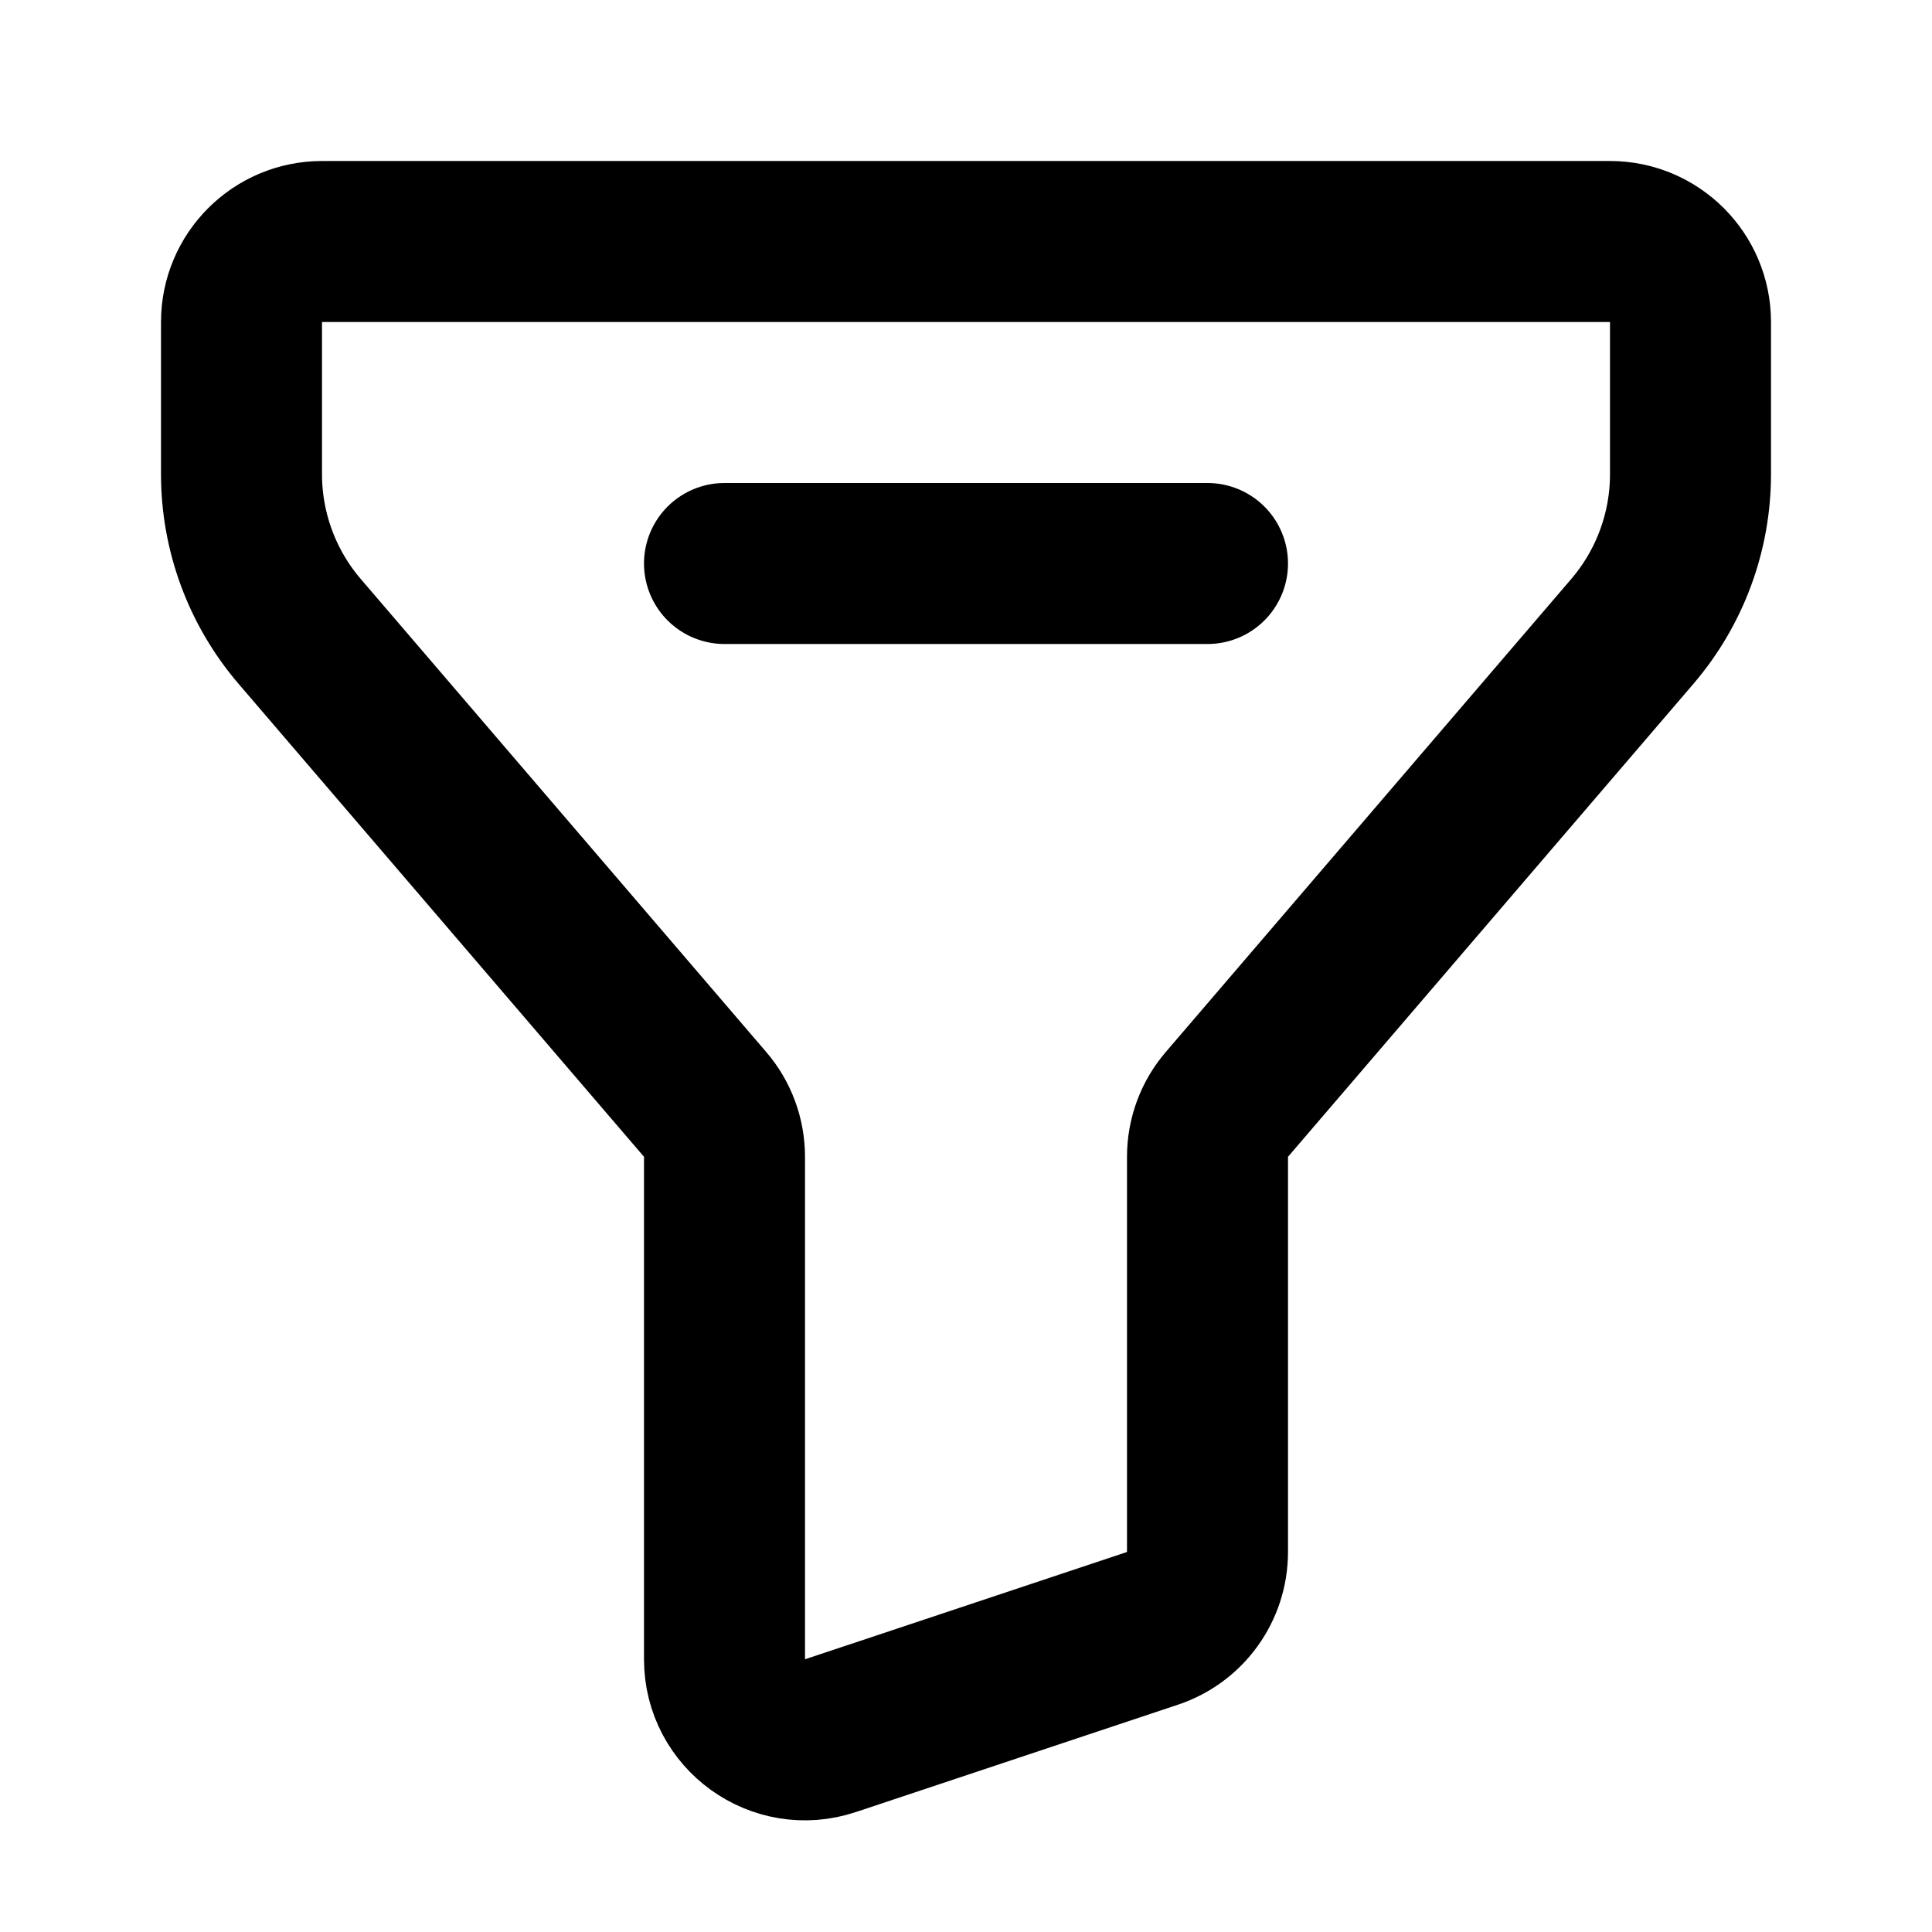
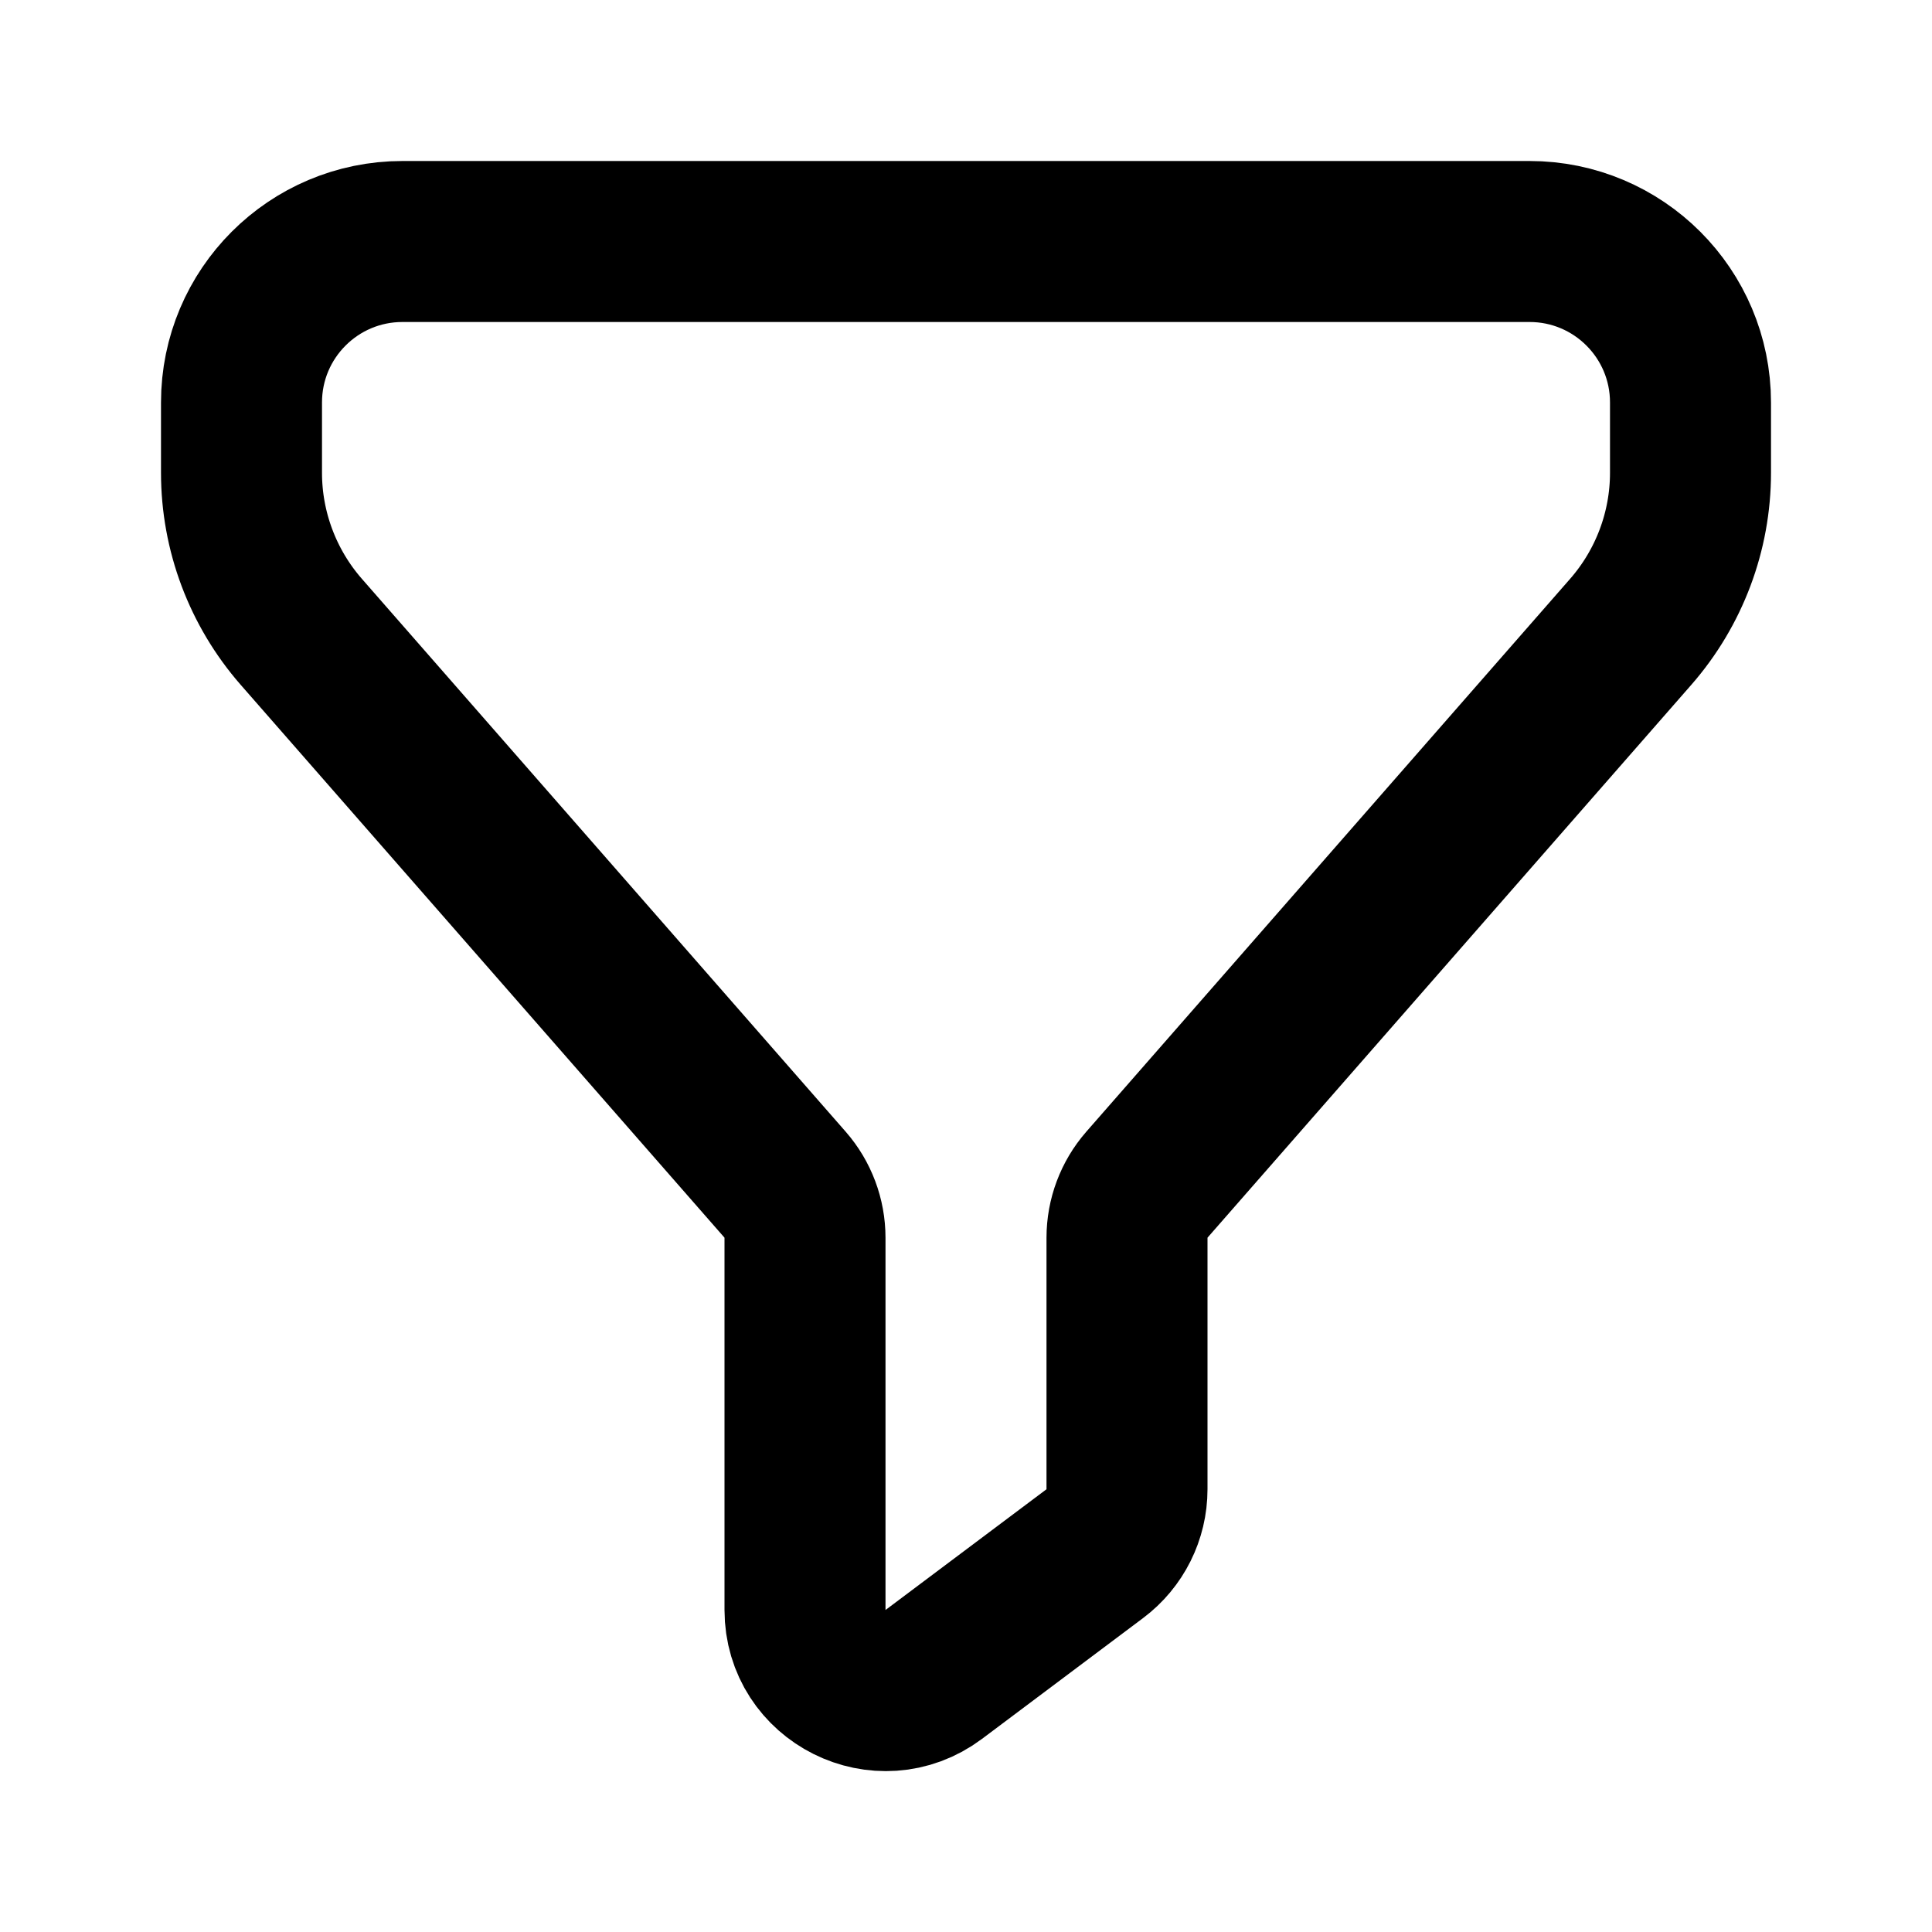
<svg xmlns="http://www.w3.org/2000/svg" width="24" height="24" viewBox="0 0 24 24" fill="none">
-   <path d="M3 5.89V4C3 3.448 3.448 3 4 3H20C20.552 3 21 3.448 21 4V5.89C21 6.606 20.744 7.299 20.278 7.843L15.241 13.719C15.085 13.9 15 14.131 15 14.37V19.279C15 19.71 14.725 20.092 14.316 20.228L10.316 21.561C9.669 21.777 9 21.295 9 20.613V14.37C9 14.131 8.915 13.9 8.759 13.719L3.722 7.843C3.256 7.299 3 6.606 3 5.89Z" stroke="black" stroke-width="2" stroke-linejoin="round" />
-   <path d="M9 7H15" stroke="black" type="secondary" stroke-width="2" stroke-linecap="round" stroke-linejoin="round" />
+   <path d="M3 5.873V5C3 3.895 3.895 3 5 3H19C20.105 3 21 3.895 21 5V5.873C21 6.599 20.736 7.301 20.258 7.848L14.247 14.717C14.088 14.899 14 15.133 14 15.376V18.5C14 18.815 13.852 19.111 13.6 19.3L11.6 20.8C10.941 21.294 10 20.824 10 20V15.376C10 15.133 9.912 14.899 9.753 14.717L3.742 7.848C3.264 7.301 3 6.599 3 5.873Z" stroke="black" stroke-width="2" stroke-linejoin="round" />
</svg>
